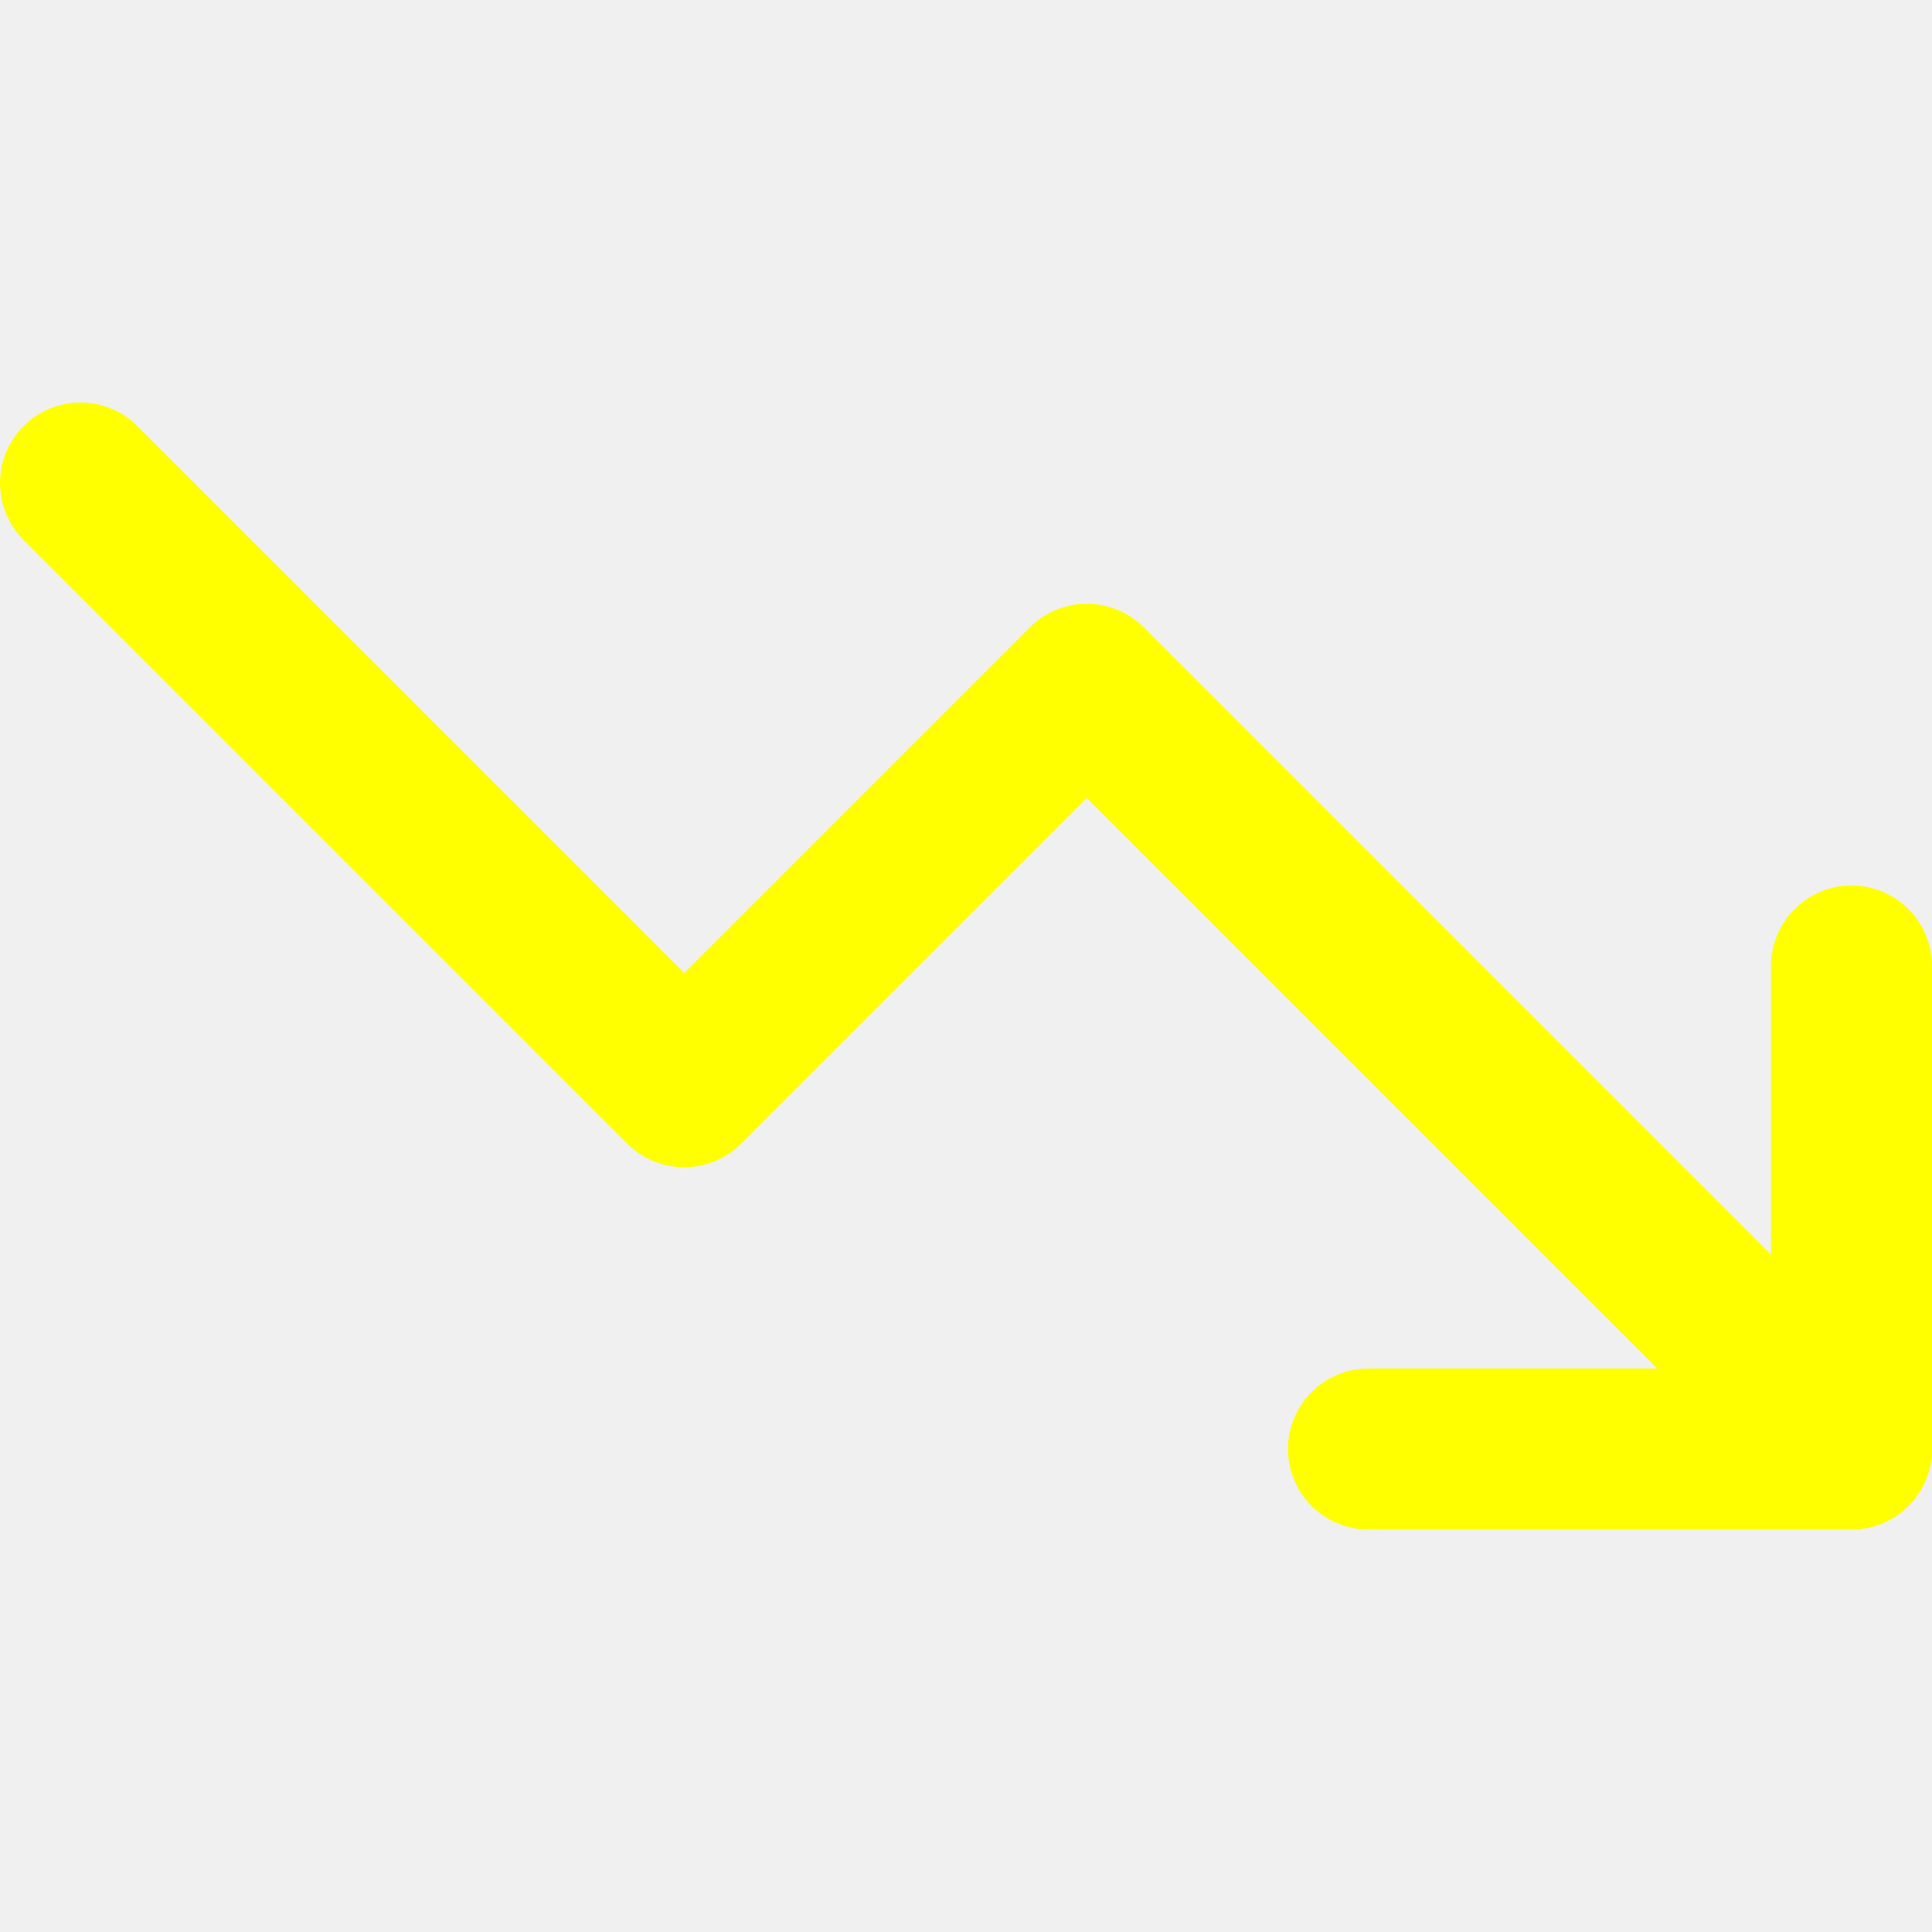
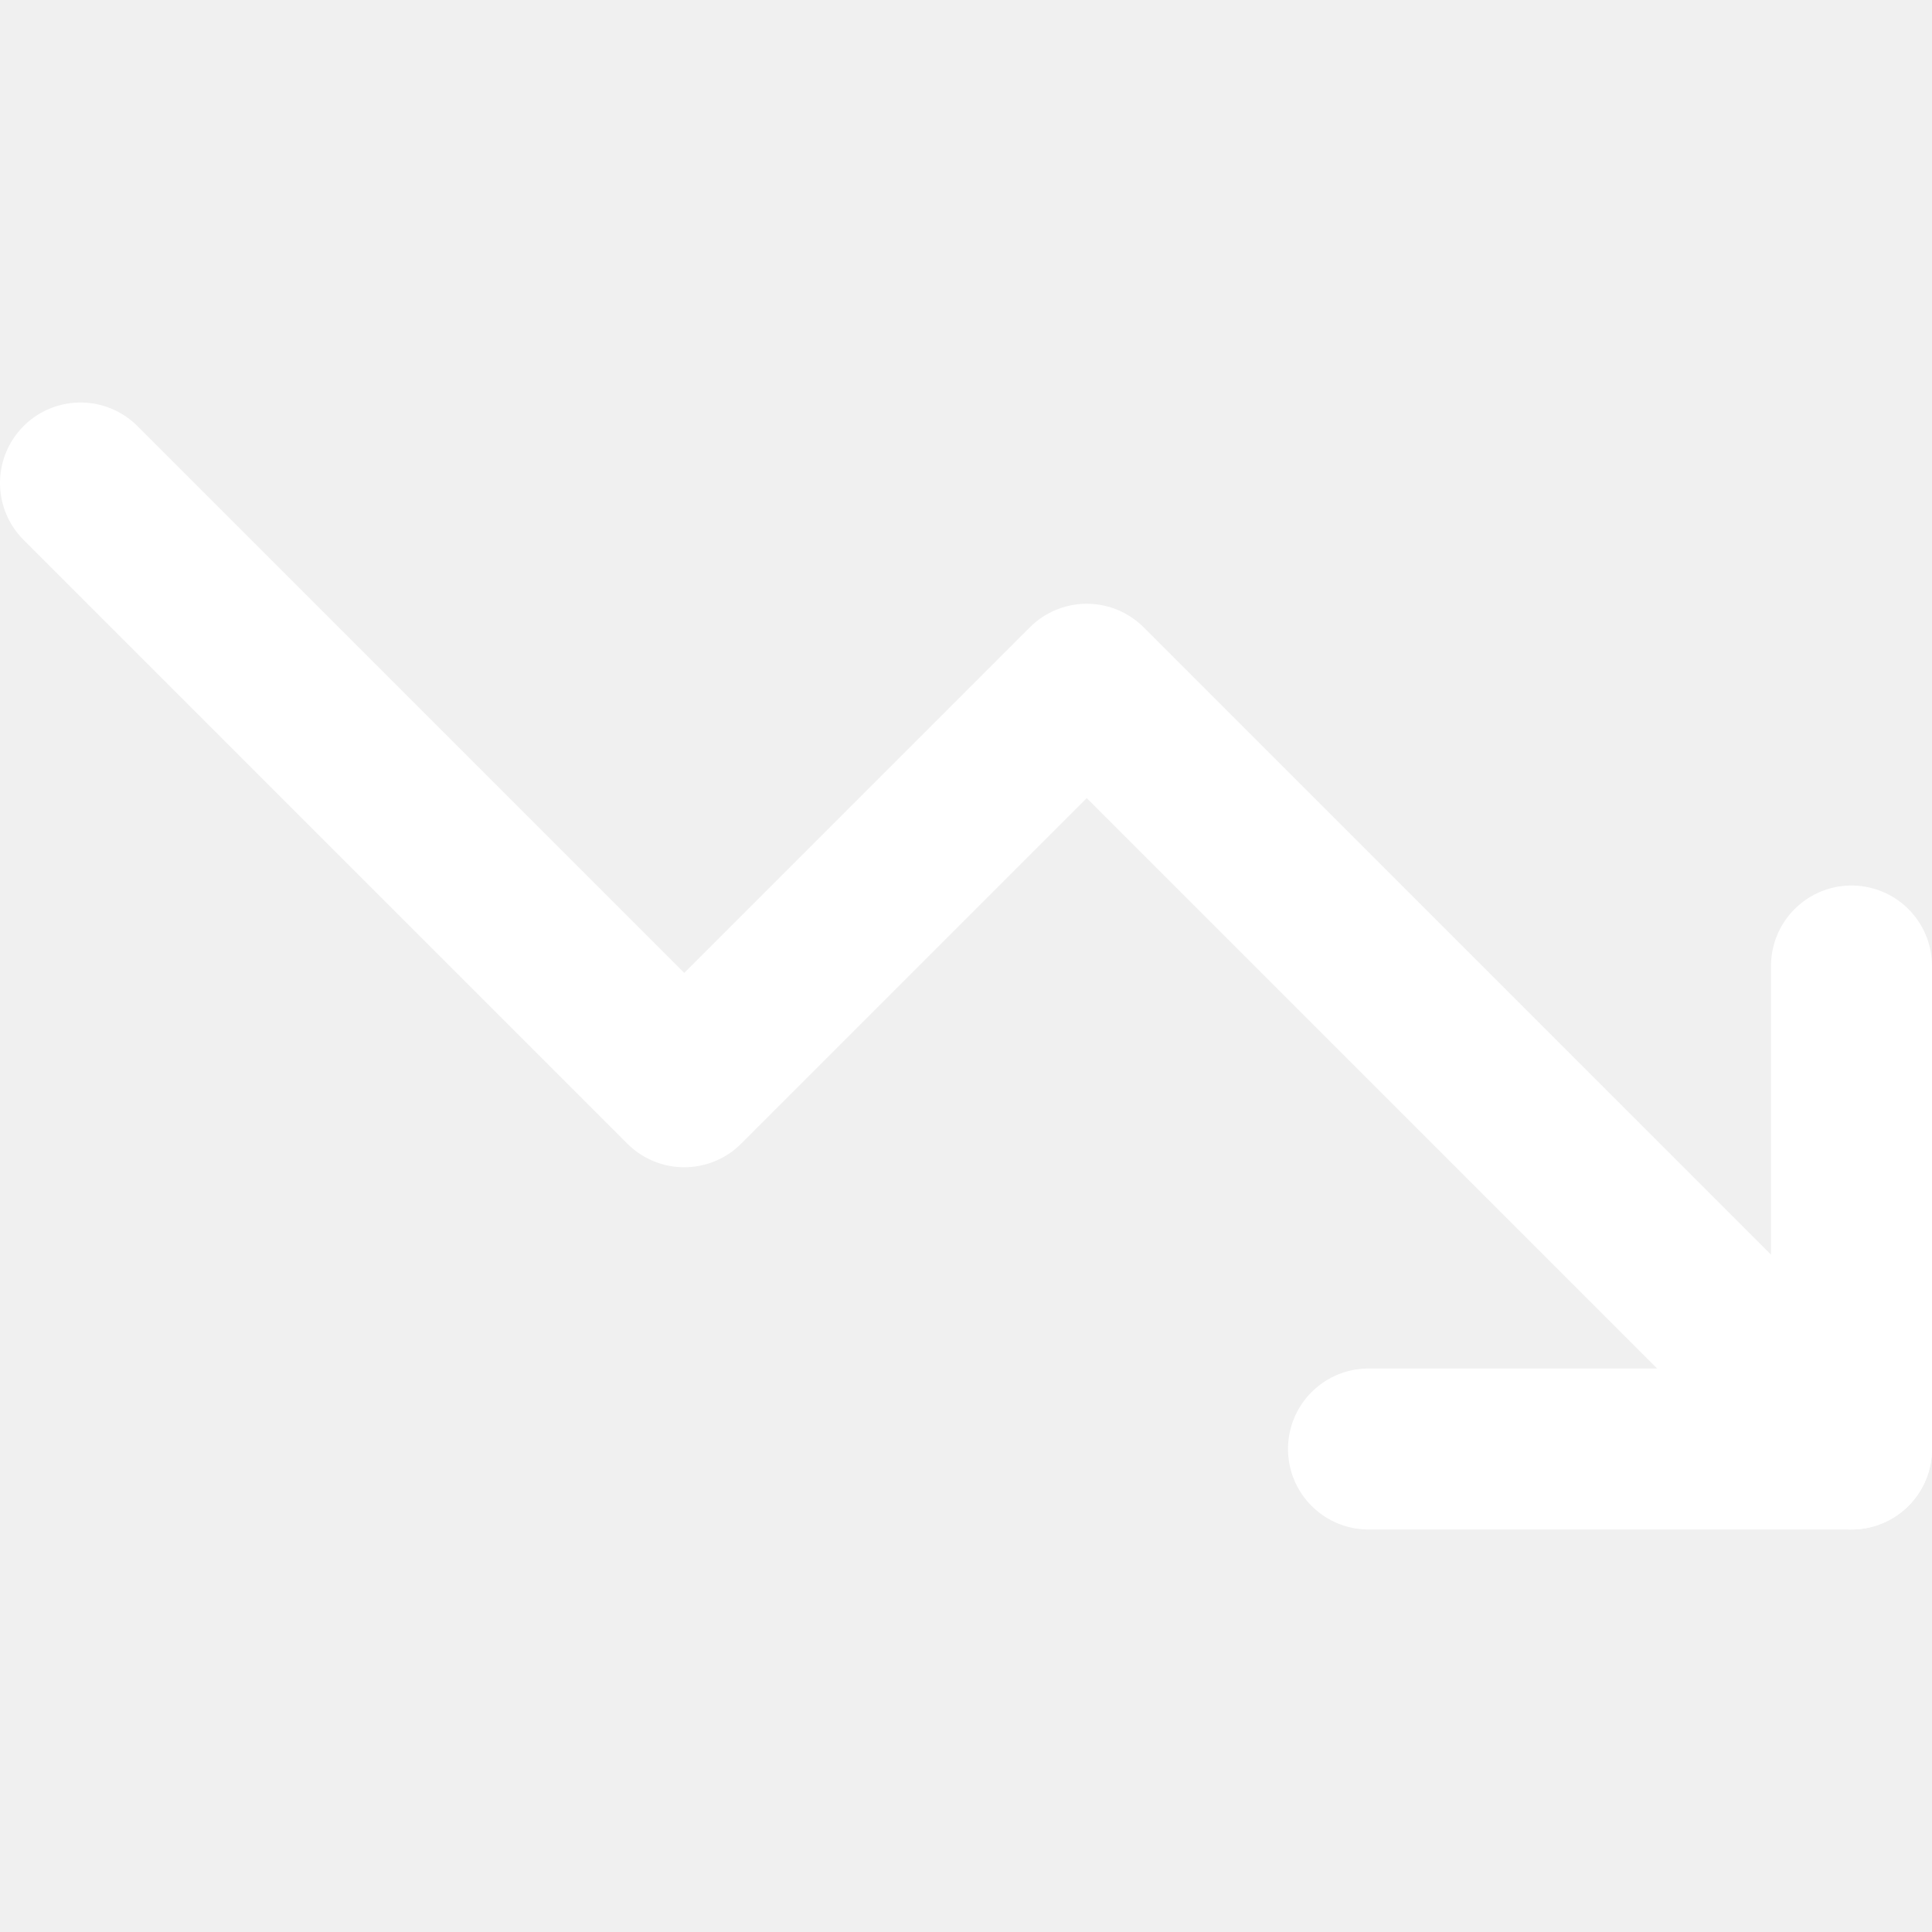
- <svg xmlns="http://www.w3.org/2000/svg" width="20" height="20" viewBox="0 0 24 24" fill="none" stroke="yellow" stroke-width="2" stroke-linecap="round" stroke-linejoin="round" class="feather feather-trending-down">
+ <svg xmlns="http://www.w3.org/2000/svg" width="20" height="20" viewBox="0 0 24 24" fill="none" stroke="white" stroke-width="2" stroke-linecap="round" stroke-linejoin="round" class="feather feather-trending-down">
  <polyline points="23 18 13.5 8.5 8.5 13.5 1 6" />
  <polyline points="17 18 23 18 23 12" />
</svg>
